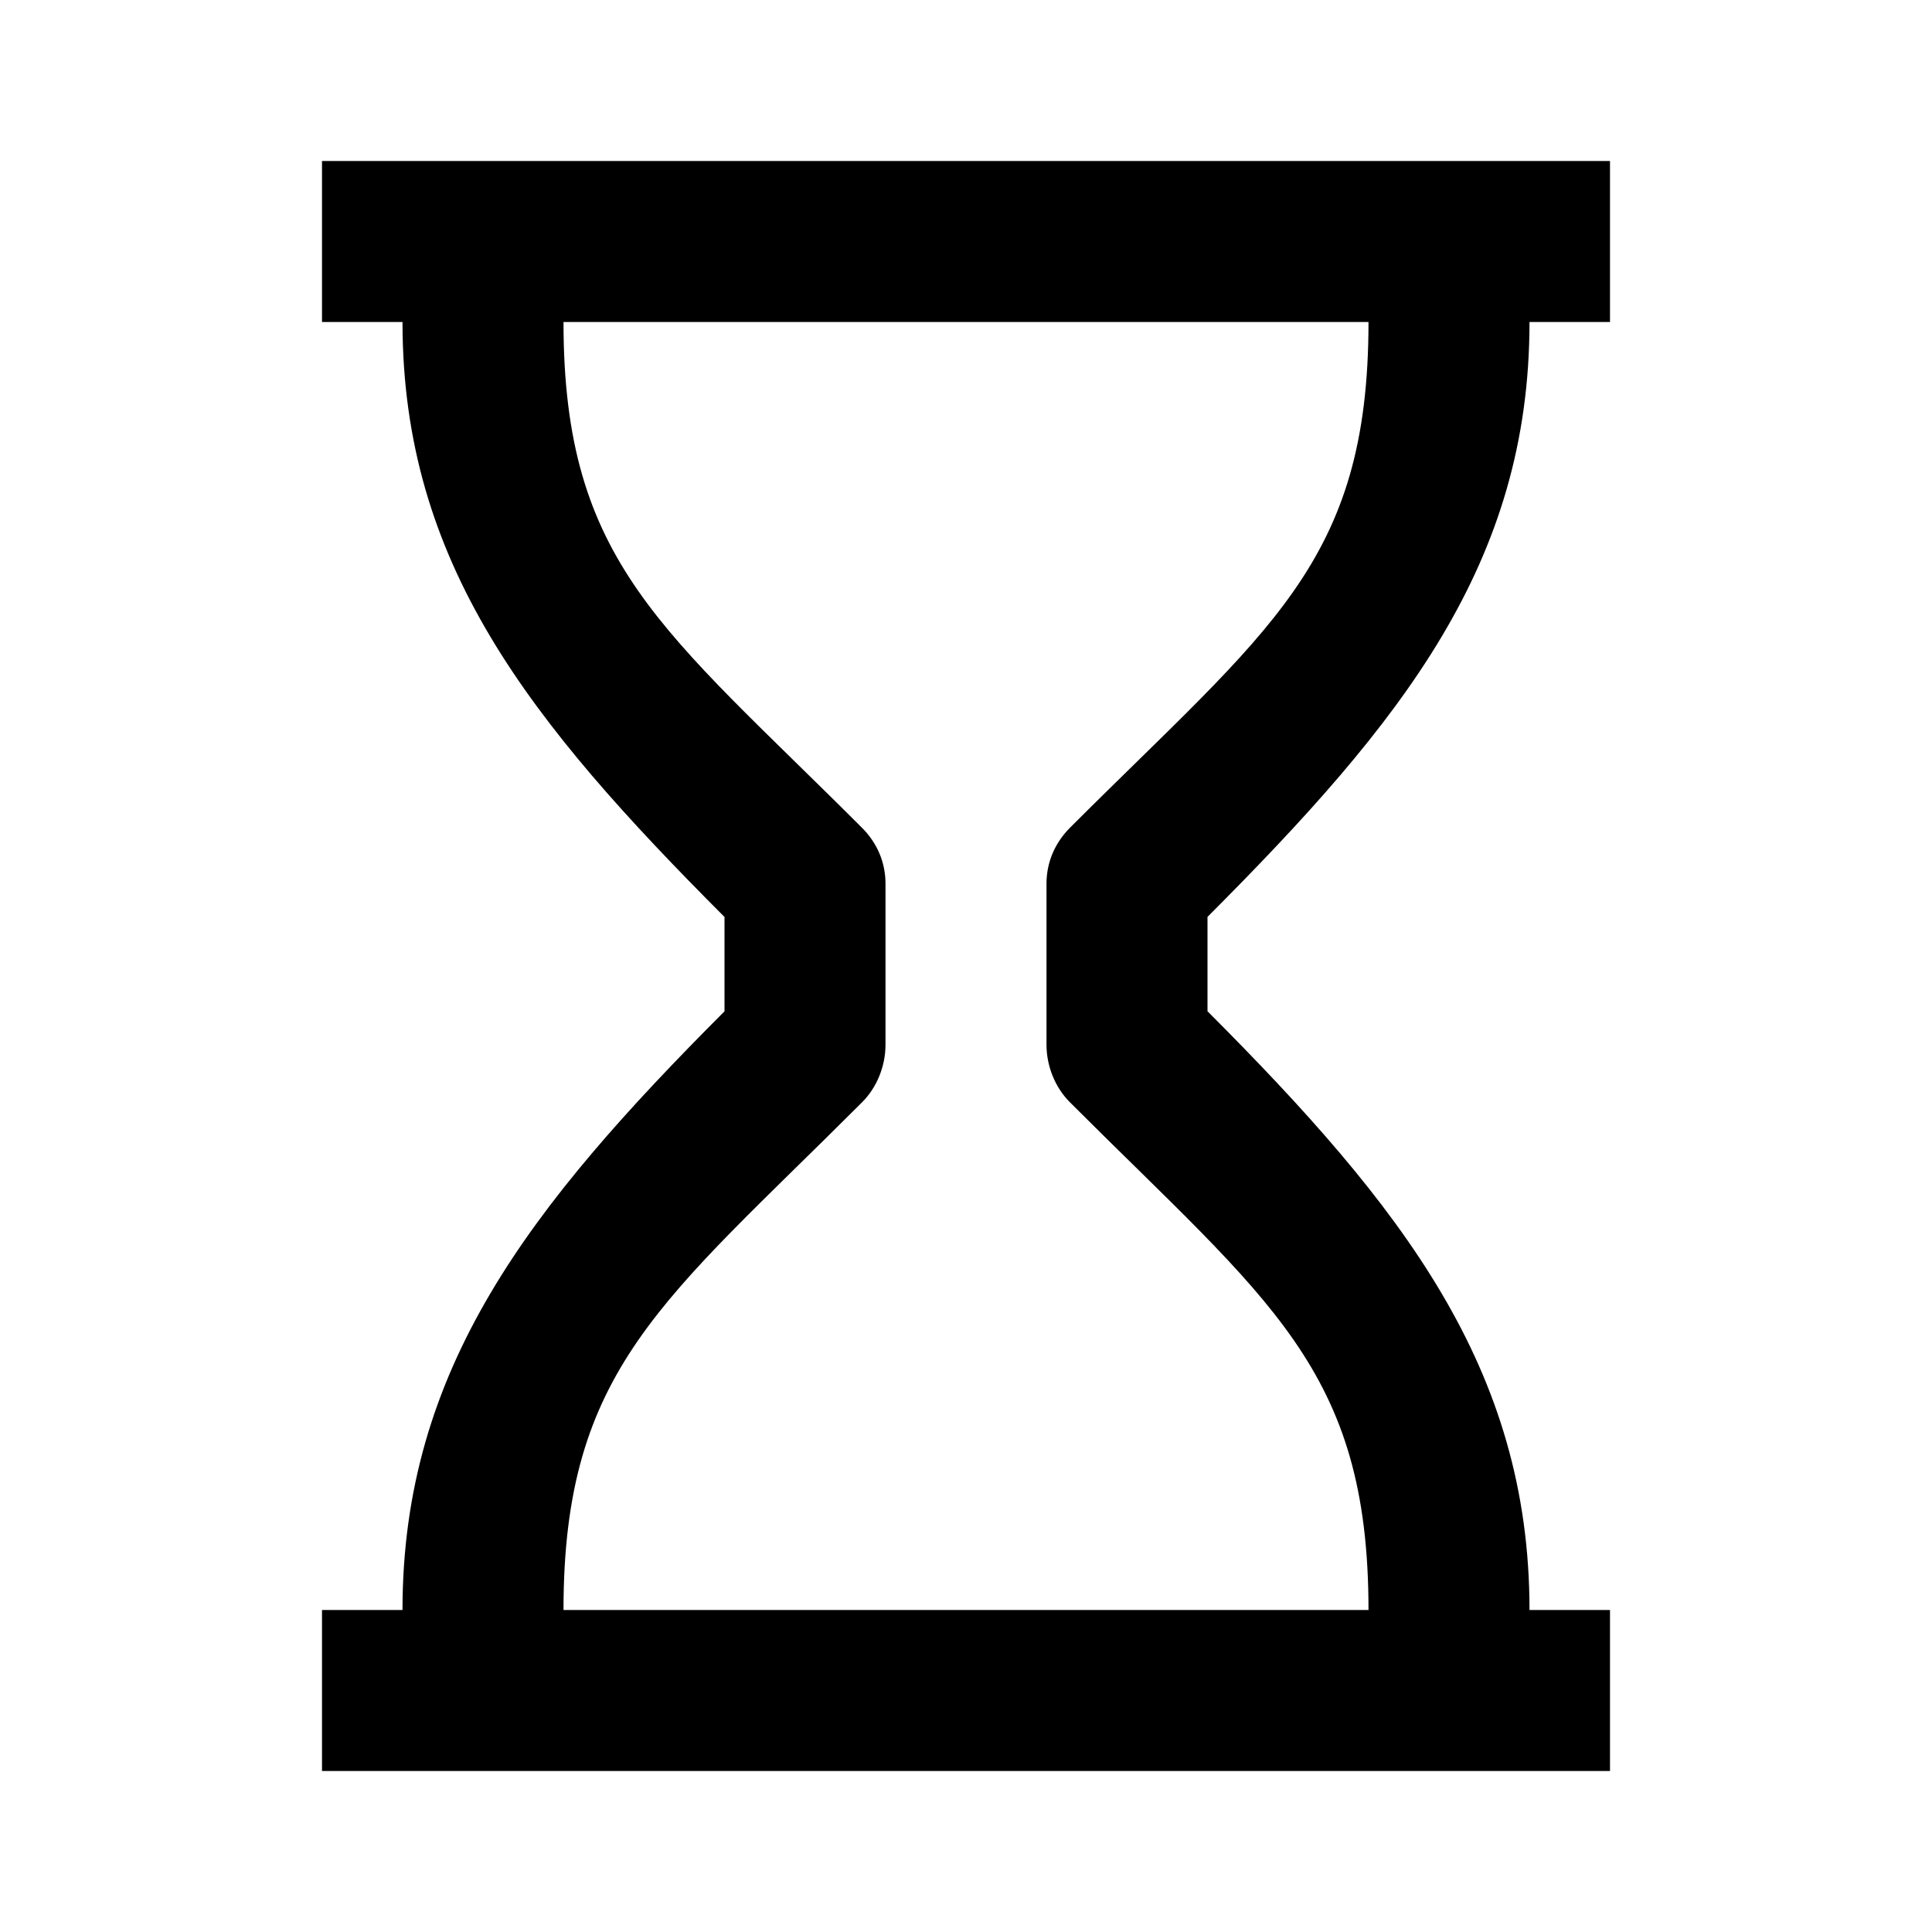
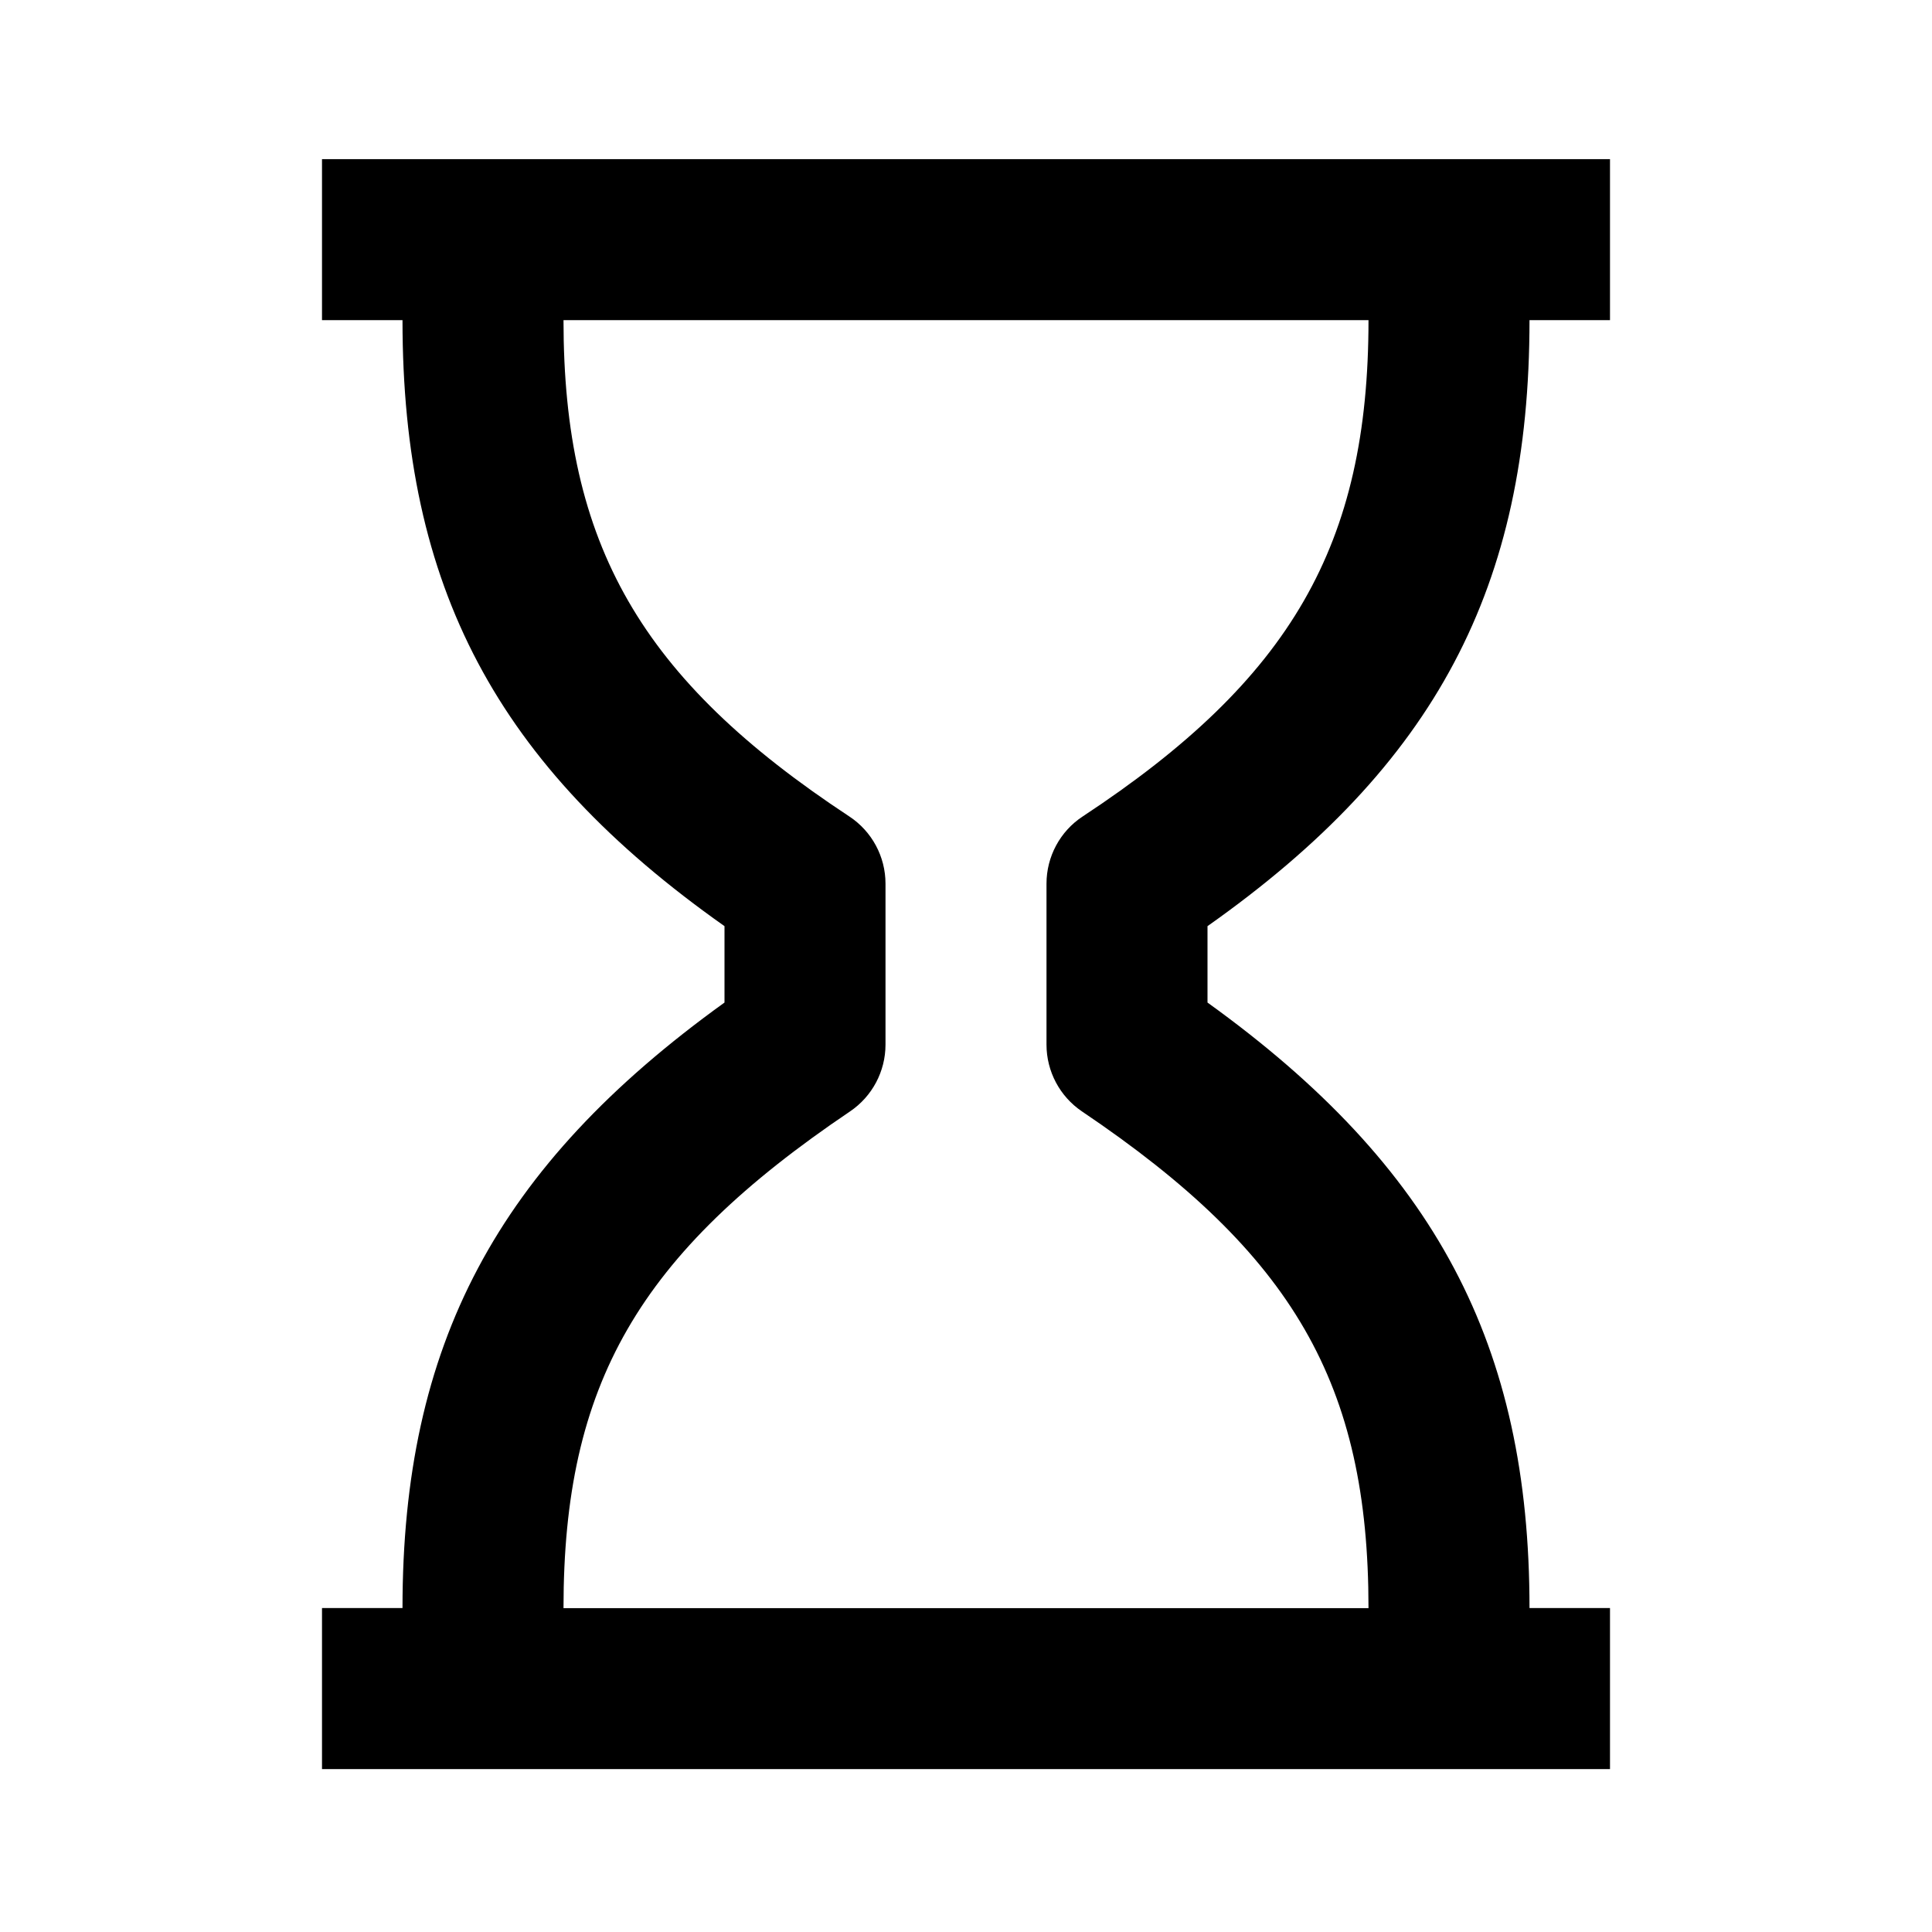
<svg xmlns="http://www.w3.org/2000/svg" width="24" height="24" viewBox="0 0 24 24">
-   <path d="M19,4h1V2H4v2h1c0,3,1.58,4.966,4,7.391v1.172C6.58,14.987,5,17,5,20H4v2h16v-2h-1c0-3-1.58-5.013-4-7.438v-1.172 C17.42,8.966,19,7,19,4z M13.293,13.695C15.761,16.164,17,17,17,20H7c0-3,1.239-3.836,3.707-6.305 C10.895,13.508,11,13.242,11,12.977v-2c0-0.266-0.105-0.508-0.293-0.695C8.239,7.813,7,7,7,4h10c0,3-1.239,3.813-3.707,6.281 C13.105,10.469,13,10.711,13,10.977v2C13,13.242,13.105,13.508,13.293,13.695z" />
+   <path d="M19,3.977h1v-2H4v2h1c0,3.313,1.166,5.528,4,7.528v0.949c-2.834,2.041-4,4.254-4,7.522H4v2h16v-2h-1 c0-3.269-1.166-5.481-4-7.522v-0.949C17.834,9.505,19,7.289,19,3.977z M13.44,13.806c2.628,1.772,3.56,3.387,3.56,6.171H7 c0-2.784,0.932-4.398,3.56-6.171C10.835,13.62,11,13.309,11,12.977v-2c0-0.336-0.169-0.65-0.45-0.835C7.962,8.437,7,6.766,7,3.977 h10c0,2.789-0.962,4.46-3.55,6.165C13.169,10.326,13,10.641,13,10.977v2C13,13.309,13.165,13.62,13.44,13.806z" />
</svg>
